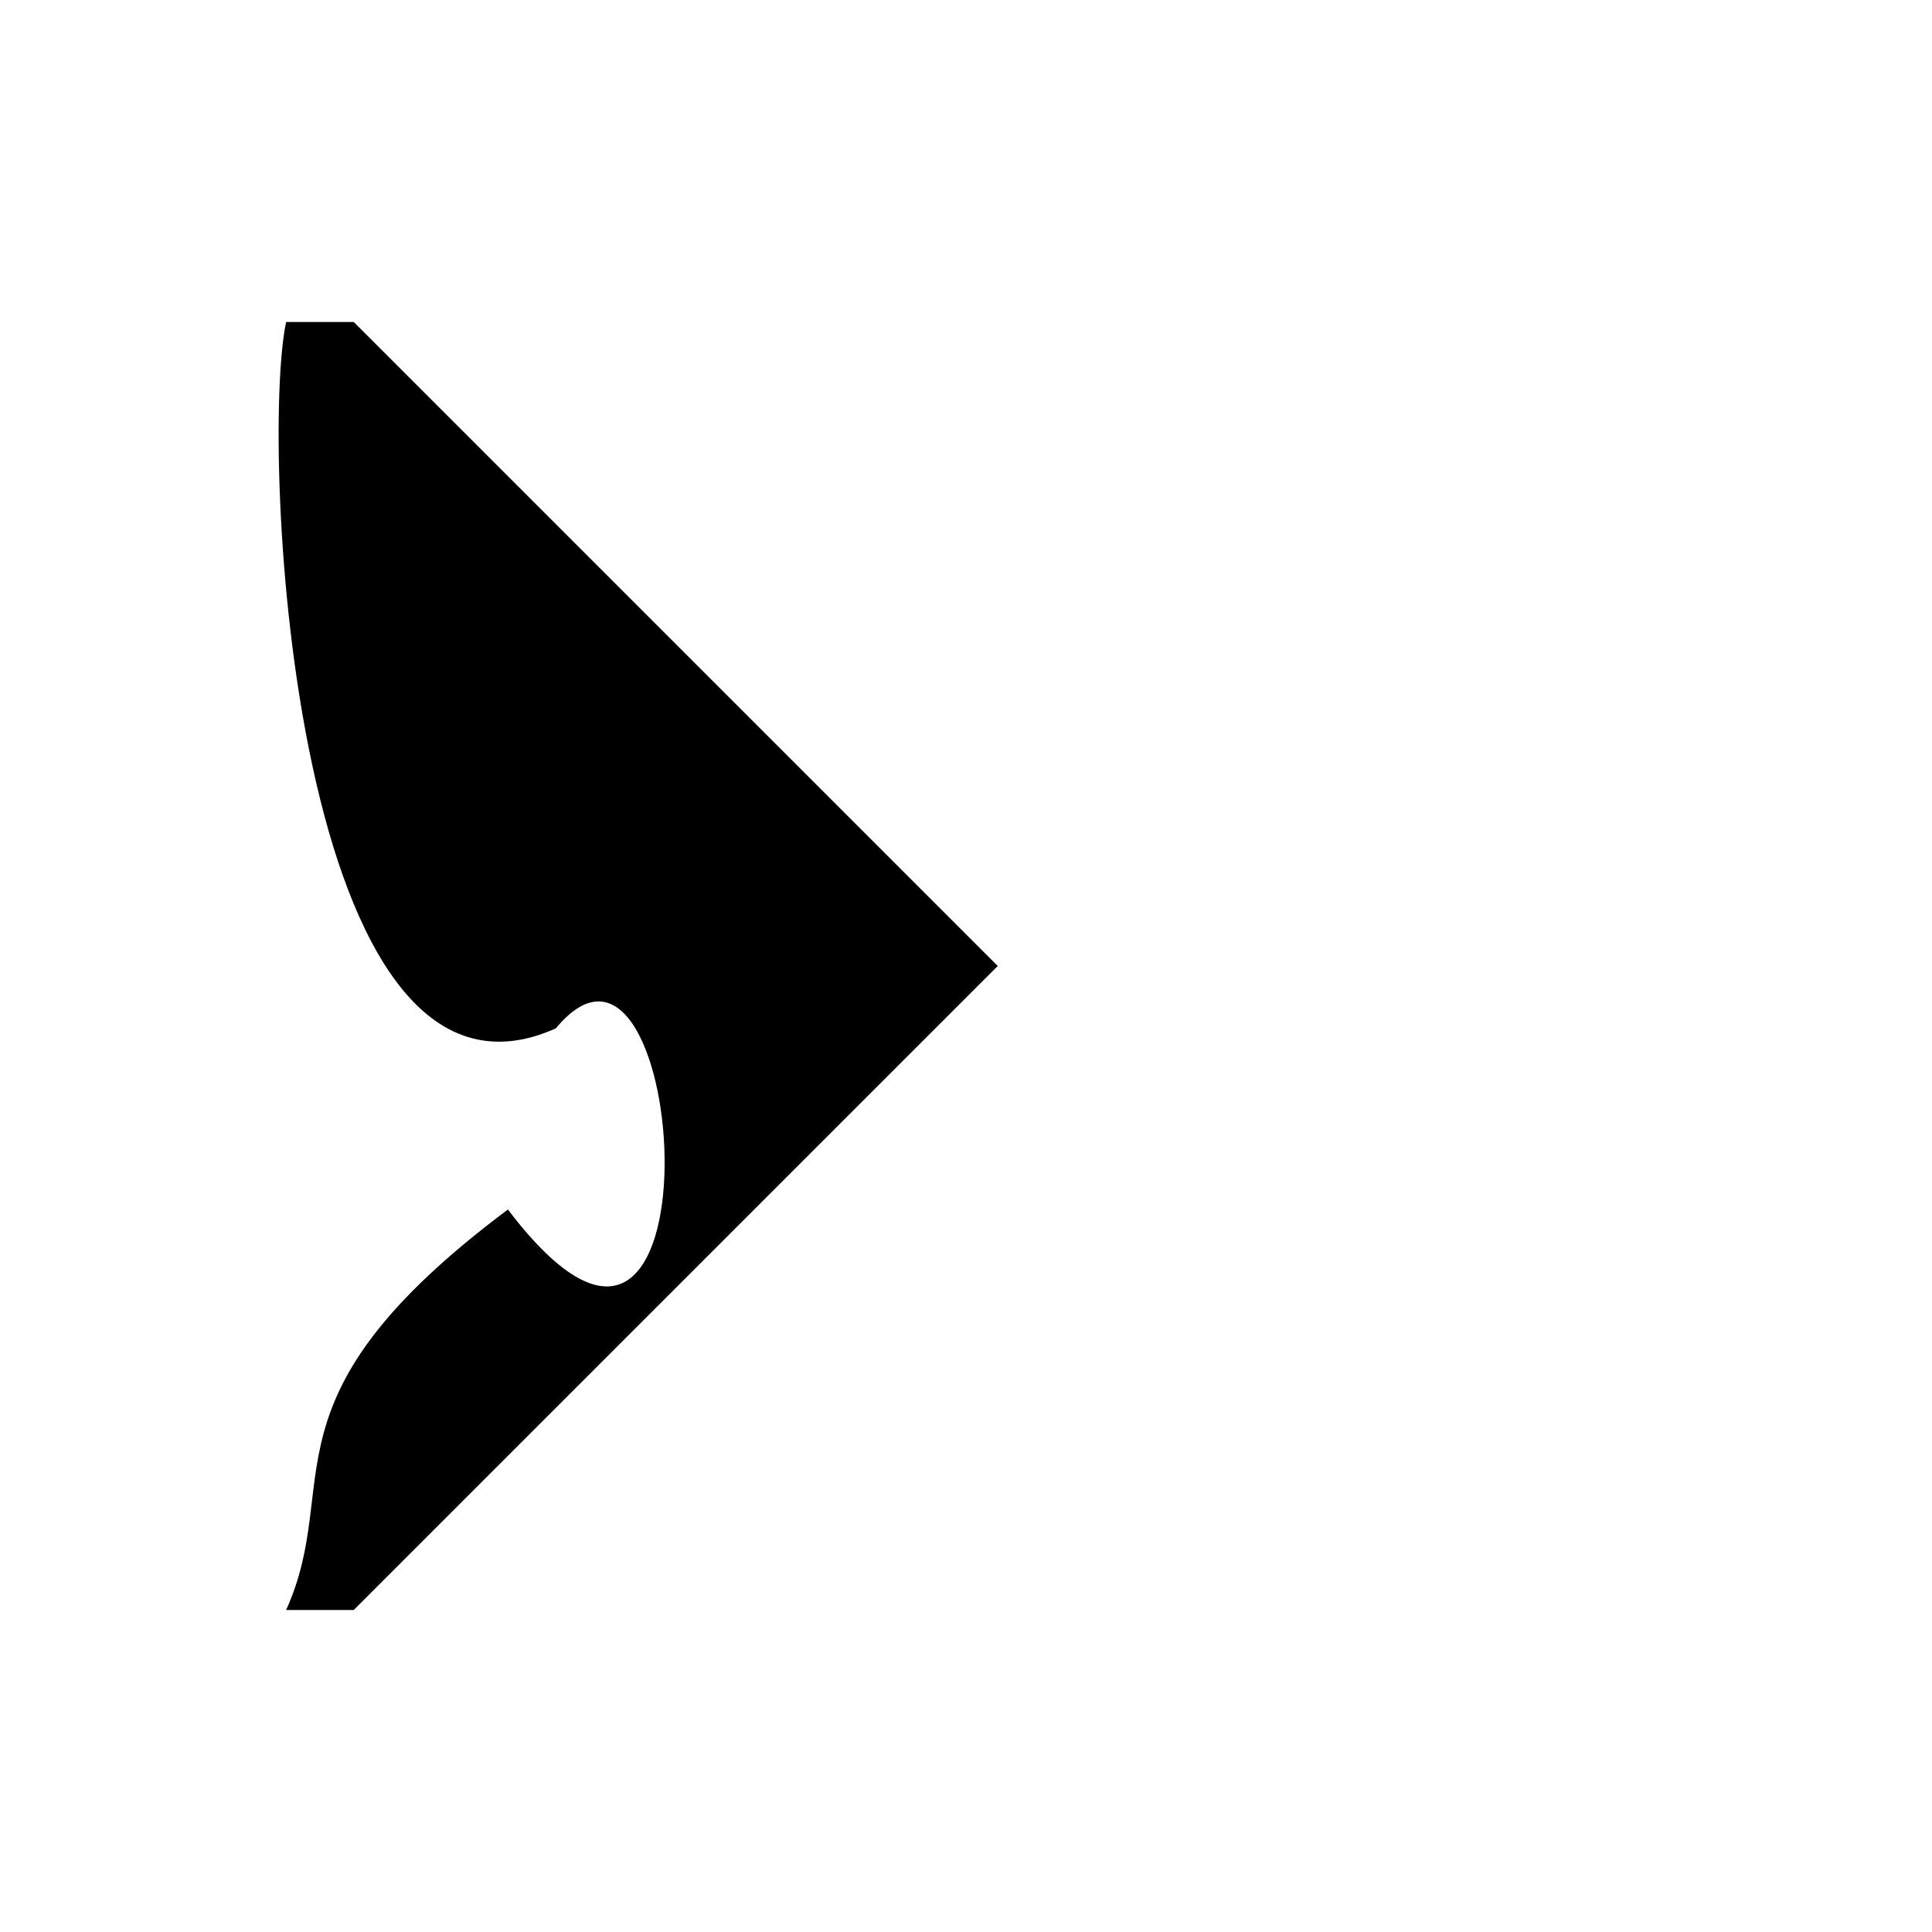
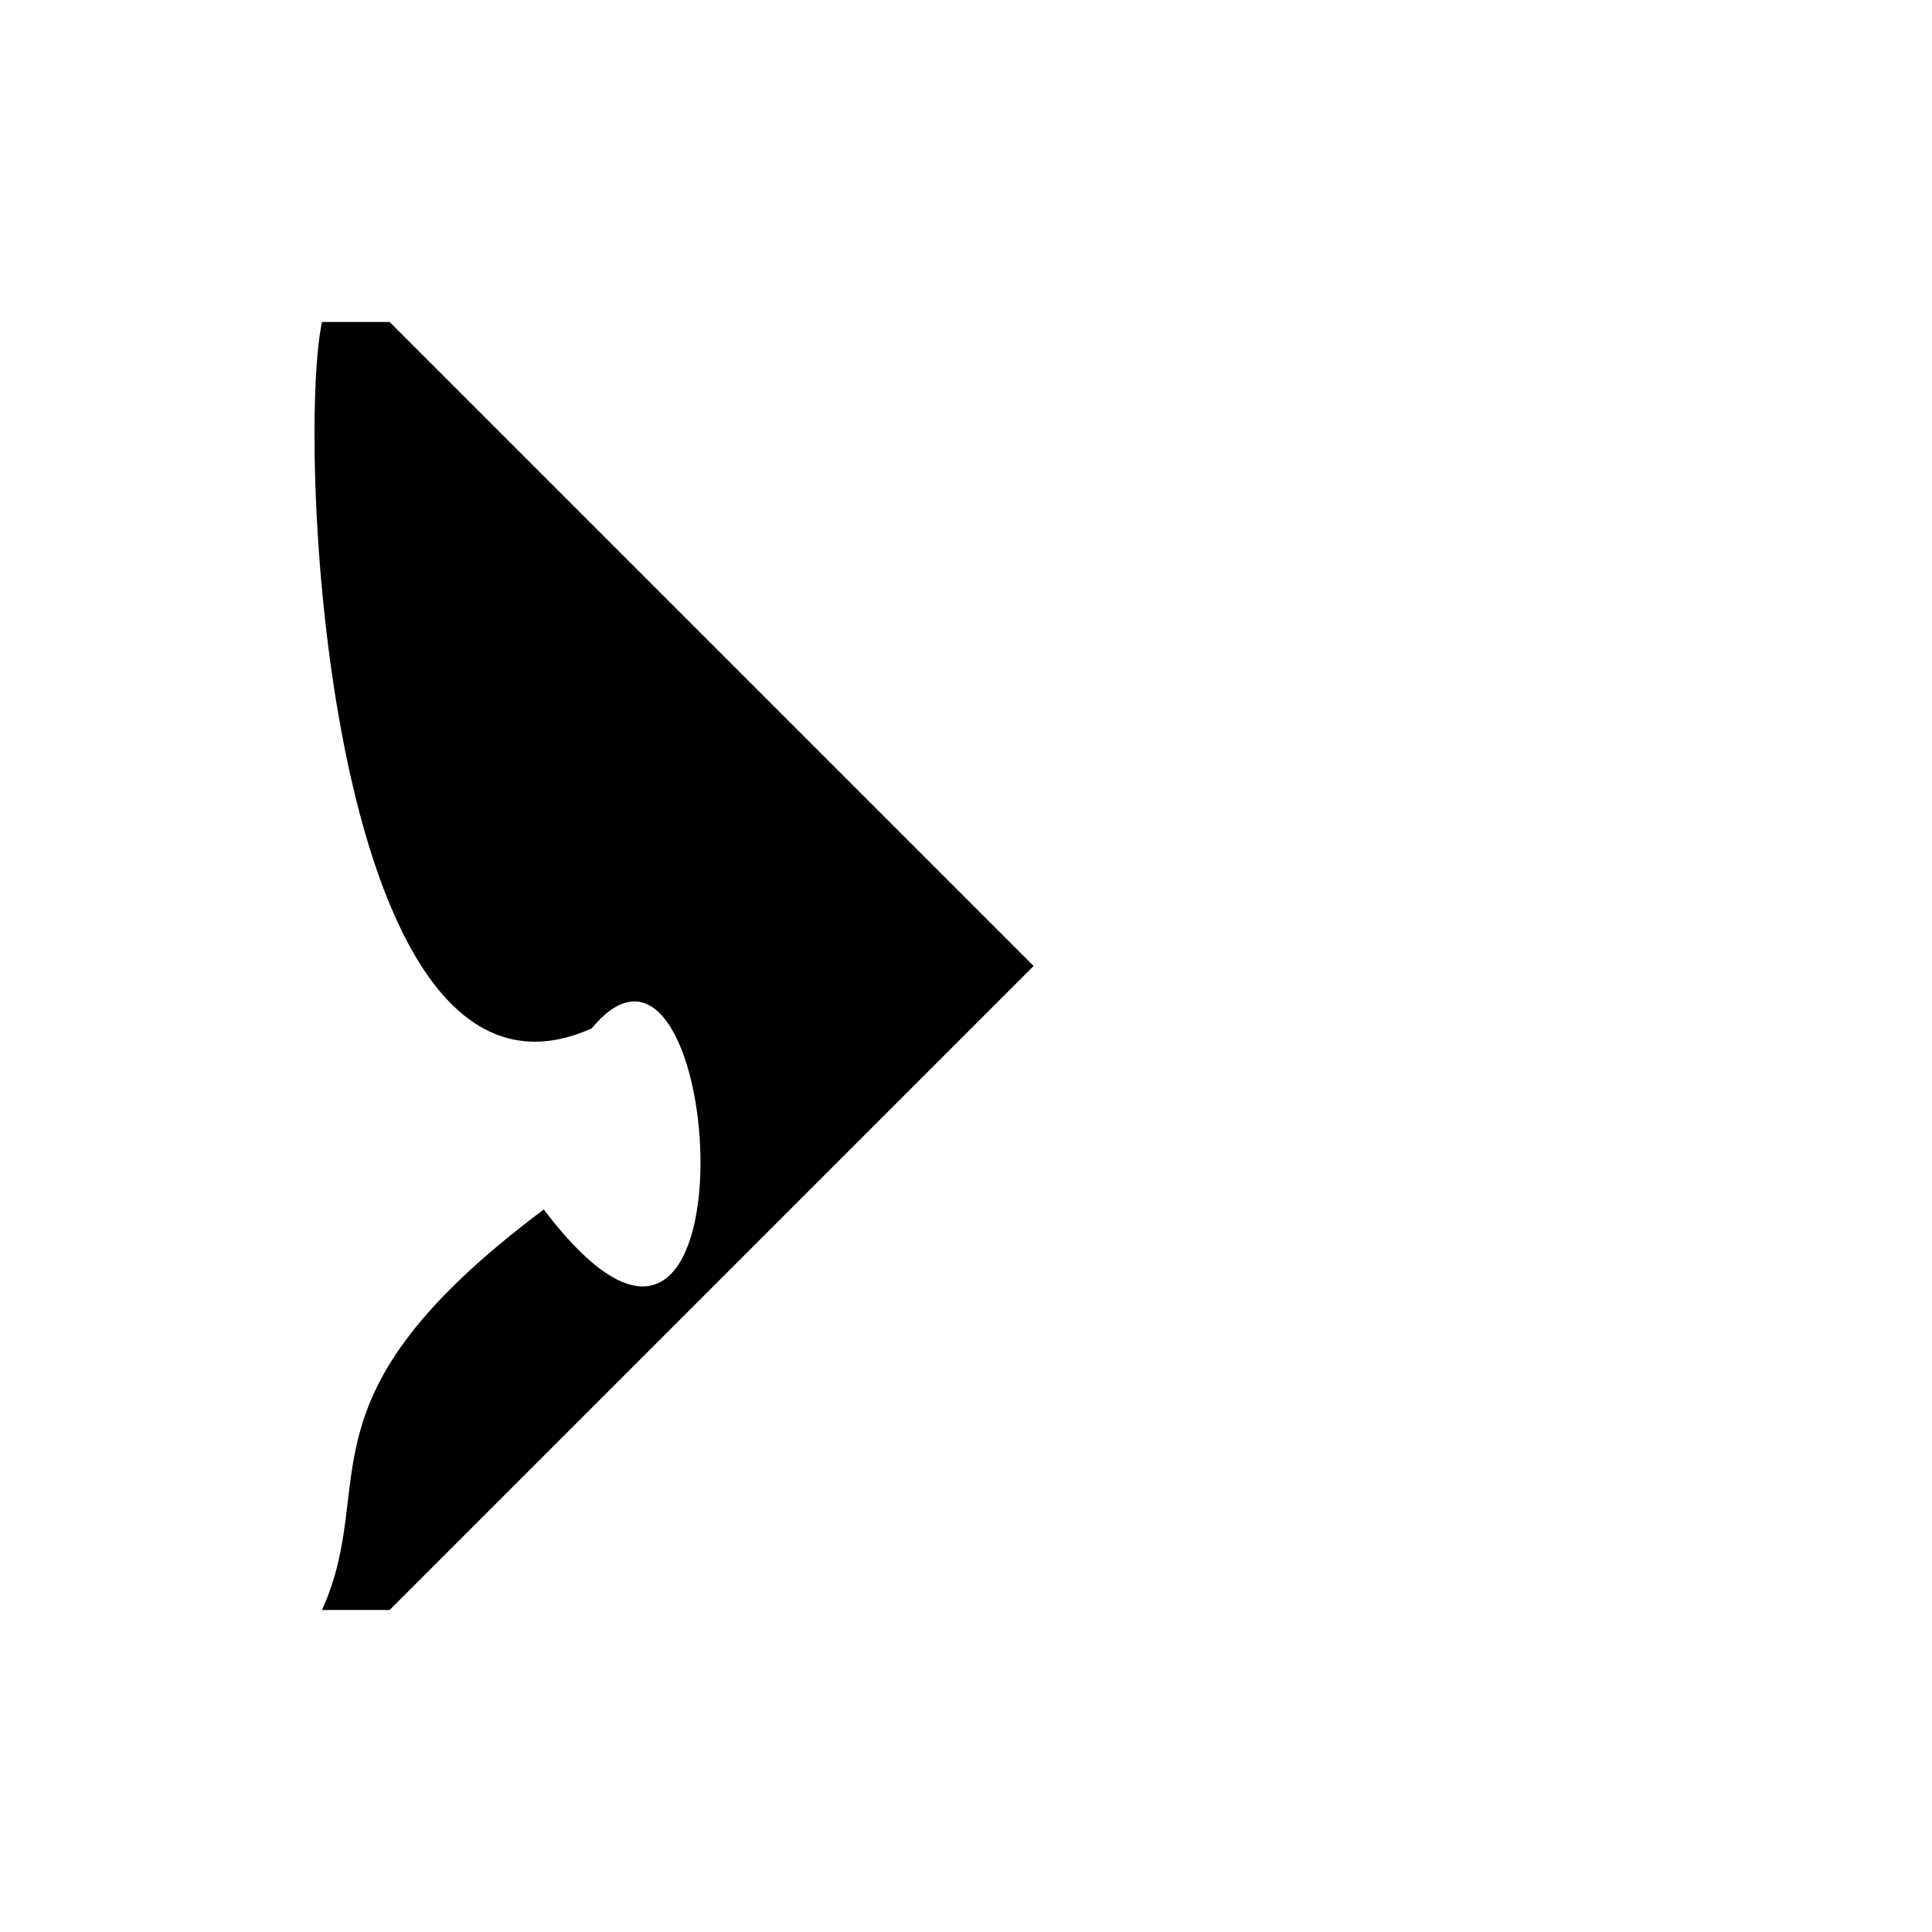
<svg xmlns="http://www.w3.org/2000/svg" version="1.0" width="150" height="150" id="svg2">
  <defs id="defs4">
    </defs>
-   <path style="fill:#000000;fill-opacity:1;stroke:none;stroke-width:2;stroke-linecap:round;stroke-linejoin:round;stroke-miterlimit:4;stroke-opacity:1" d="M 22.214,25 C 20.166,34.583 22.722,88.997 43.152,79.844 C 53.563,67.273 56.508,116.38 39.433,93.906 C 19.761,108.624 26.728,115.019 22.214,125 L 27.464,125 L 77.464,75 L 27.464,25 L 22.214,25 z" id="path2490" />
+   <path d="M 25,25 C 22.951,34.583 25.507,88.997 45.938,79.844 C 56.349,67.273 59.294,116.38 42.219,93.906 C 22.547,108.624 29.514,115.019 25,125 L 30.25,125 L 80.25,75 L 30.25,25 L 25,25 z " style="fill:#000000;fill-opacity:1;stroke:none;stroke-width:2;stroke-linecap:round;stroke-linejoin:round;stroke-miterlimit:4;stroke-opacity:1" id="path2490" />
</svg>
